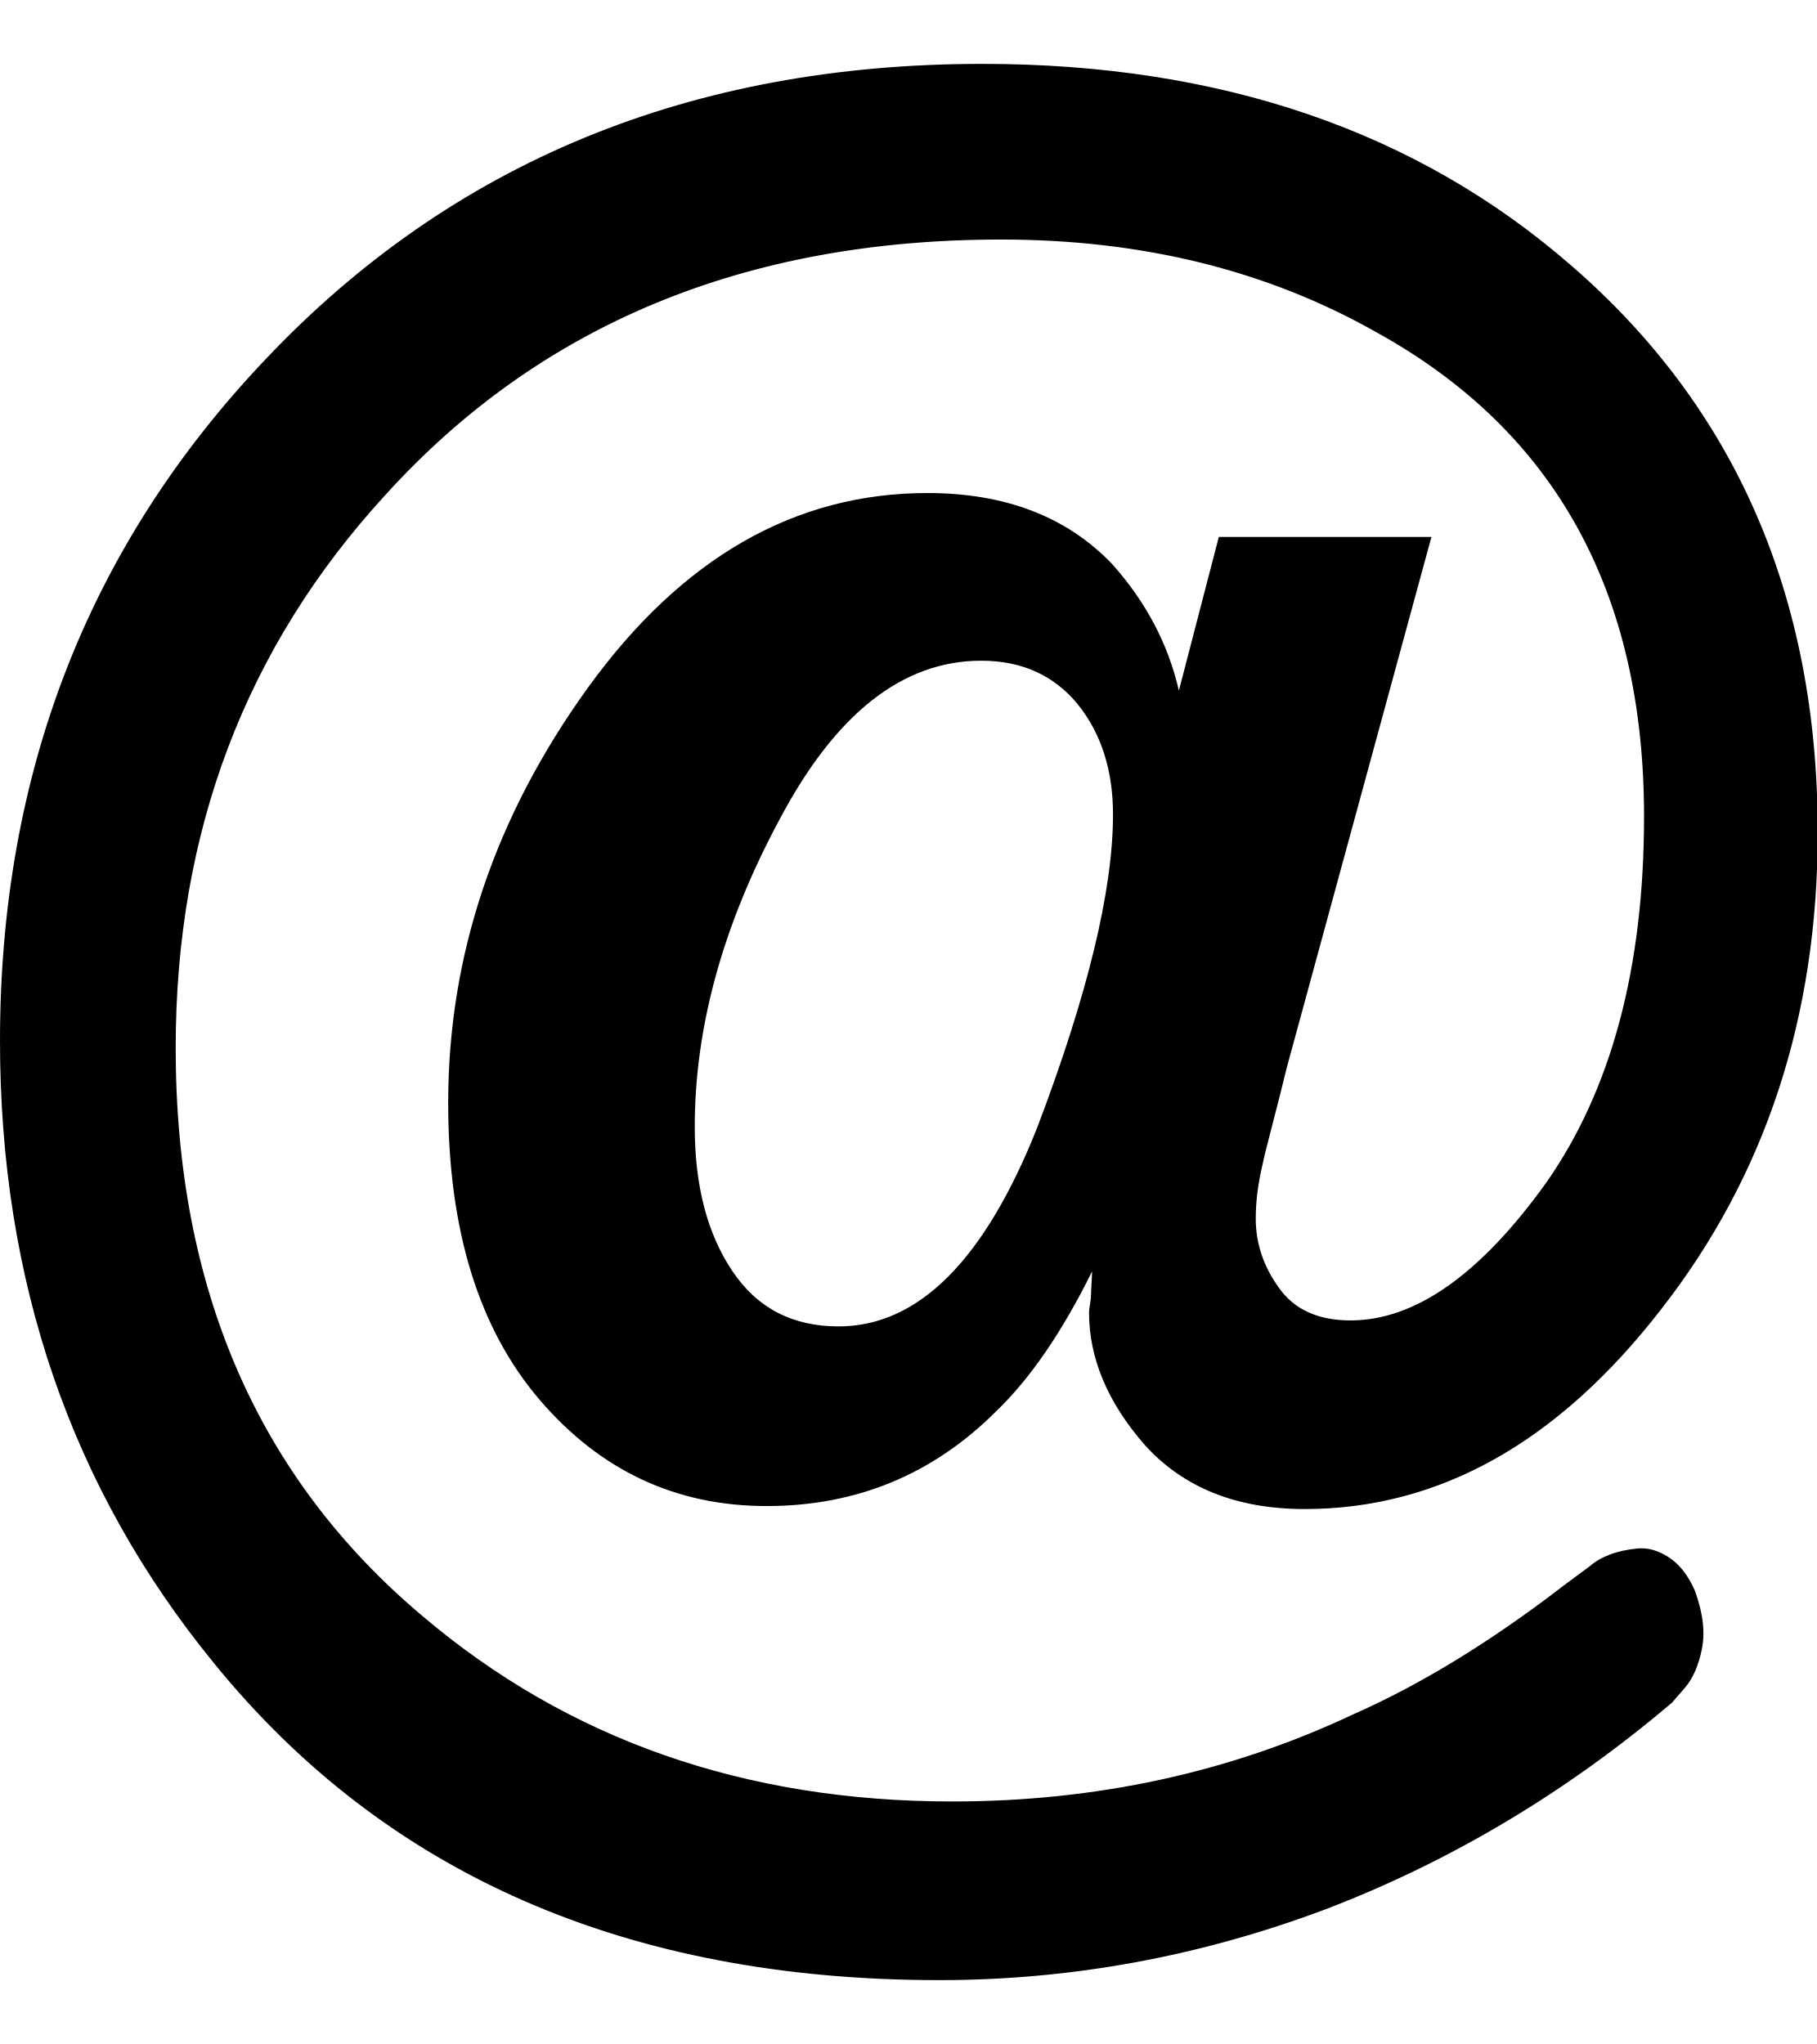
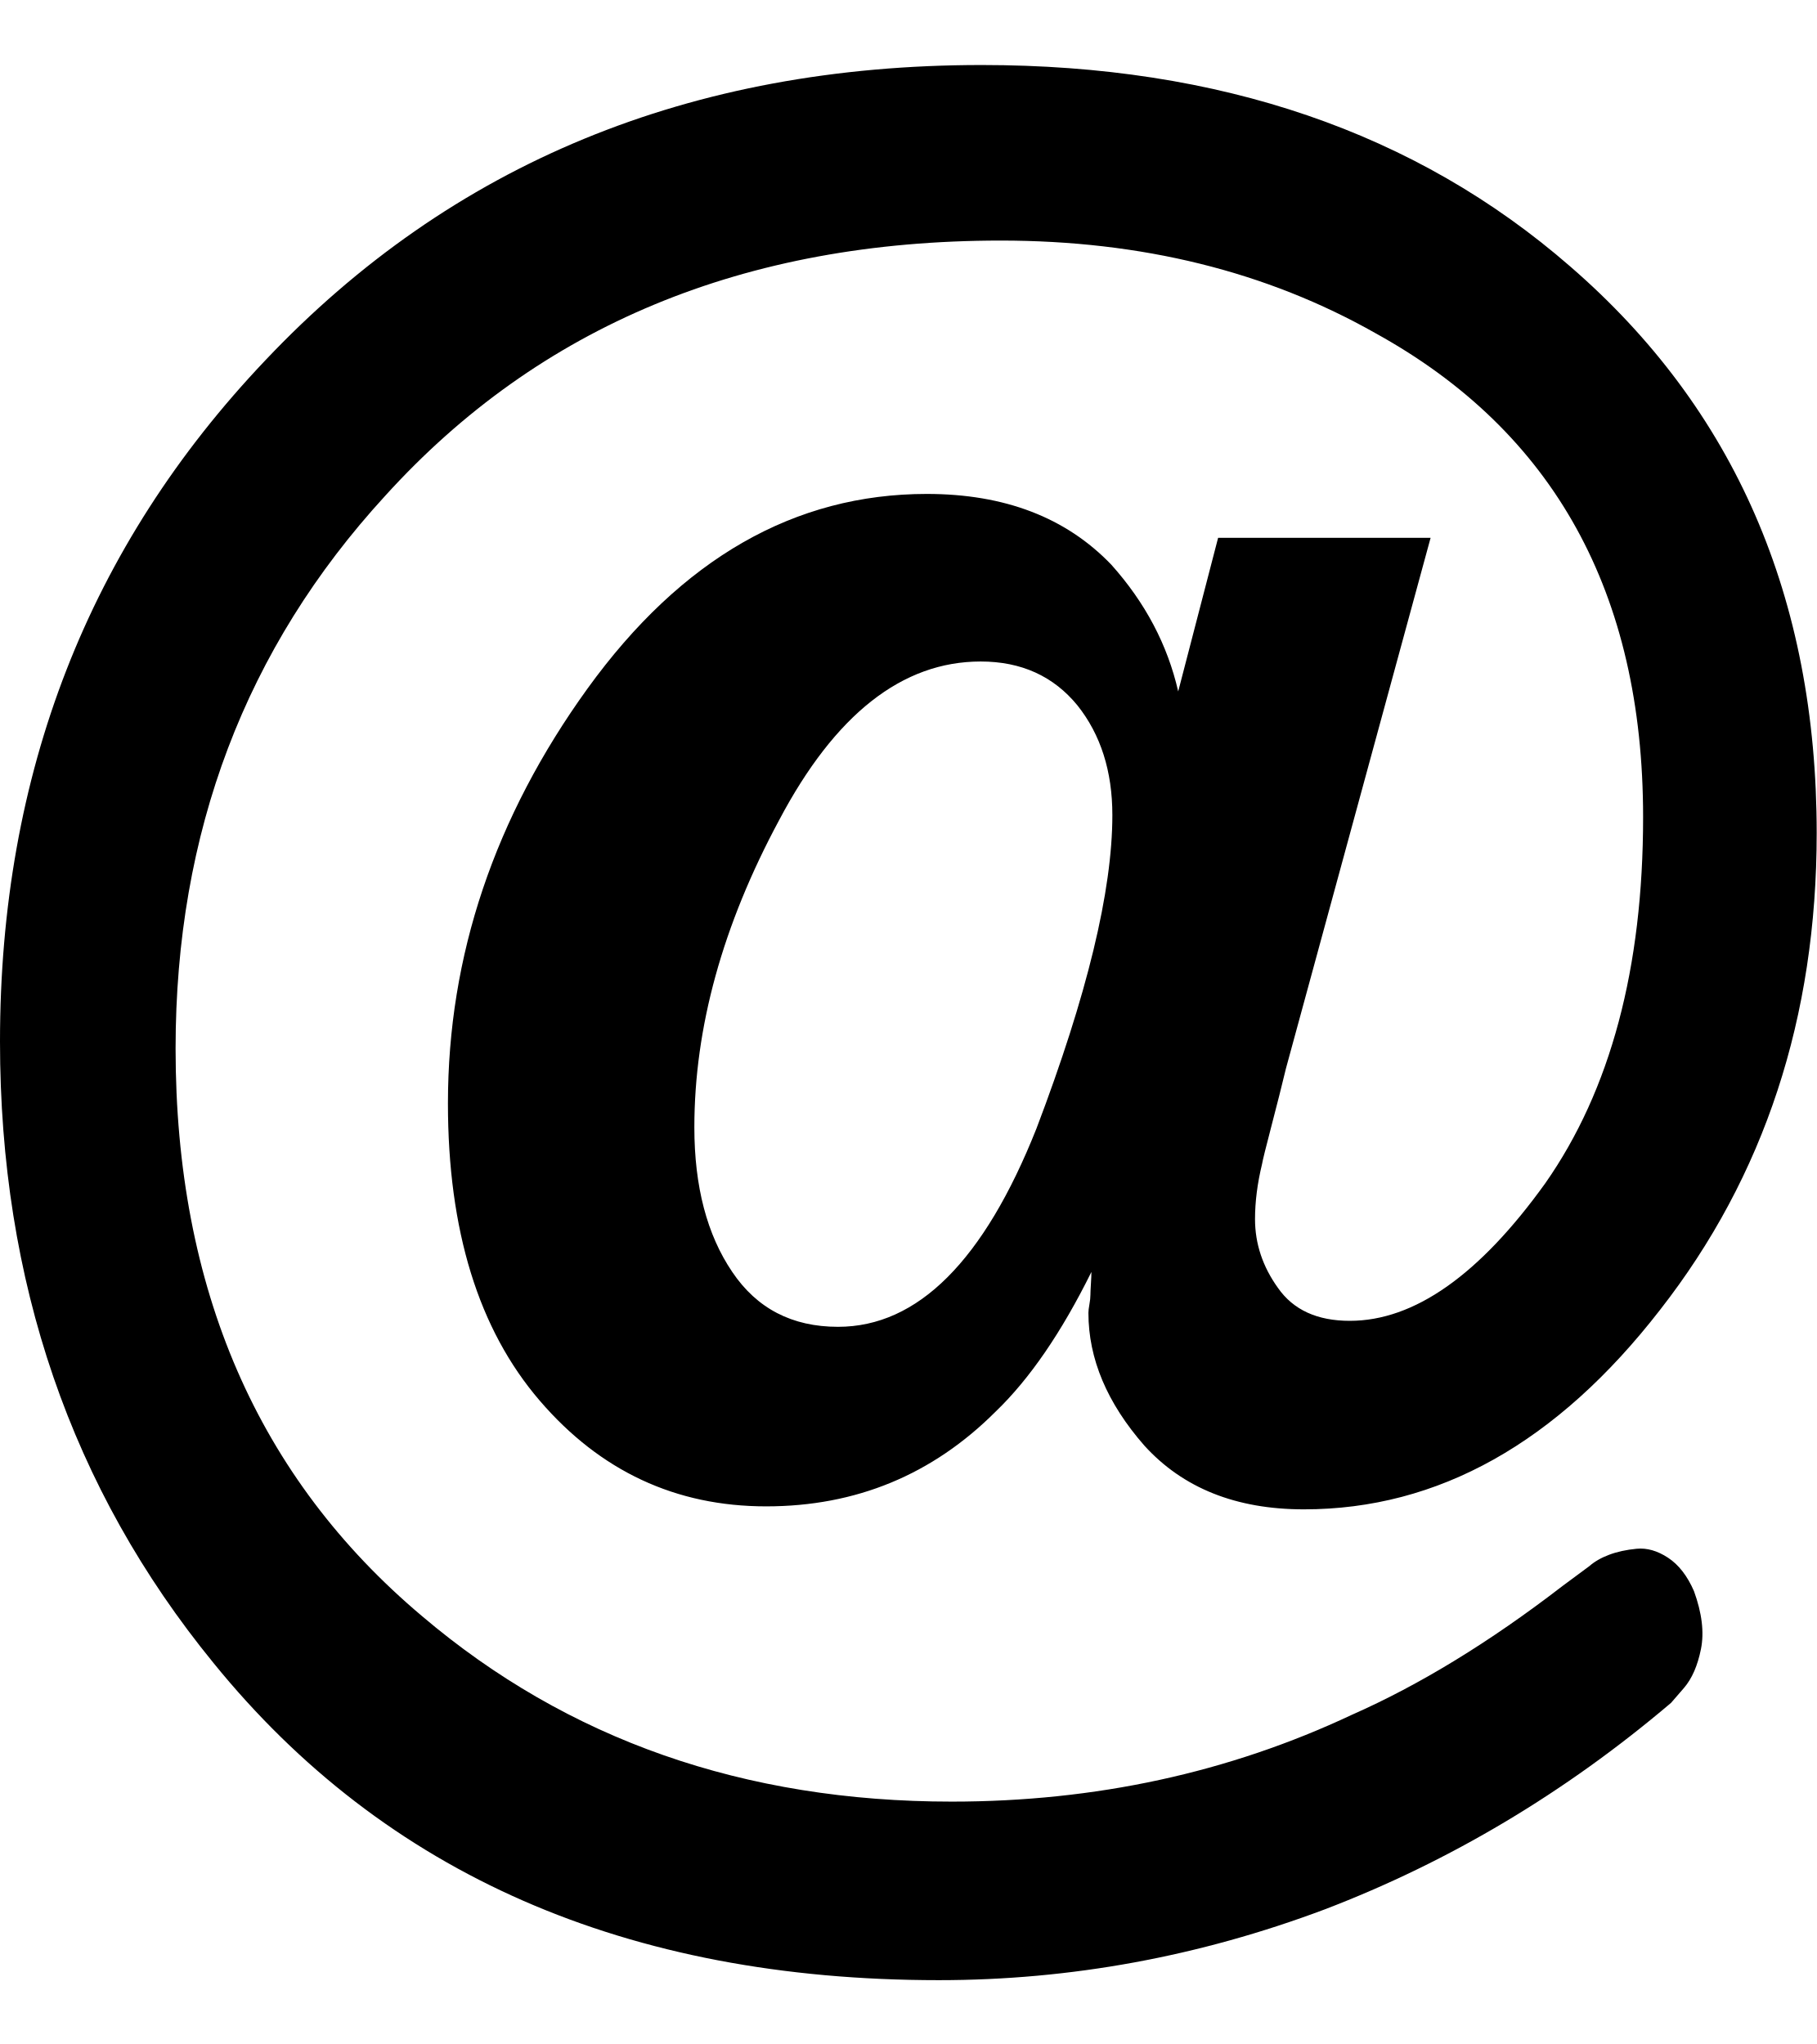
- <svg xmlns="http://www.w3.org/2000/svg" height="1000px" width="888.672px">
-   <g>
-     <path d="M0 509.277c0 -131.185 43.294 -242.35 129.883 -333.496c91.146 -96.354 208.008 -144.531 350.586 -144.531c116.536 0 212.565 32.877 288.086 98.632c80.403 69.662 120.605 162.11 120.605 277.344c0 90.169 -25.553 167.969 -76.66 233.399c-50.456 65.104 -108.561 97.656 -174.316 97.656c-33.204 0 -59.245 -10.417 -78.125 -31.25c-18.23 -20.833 -27.344 -42.481 -27.344 -64.941c0 -0.977 0.163 -2.361 0.488 -4.151c0.326 -1.79 0.488 -3.336 0.488 -4.639c0 -0.976 0.082 -2.766 0.245 -5.371c0.162 -2.604 0.244 -4.557 0.244 -5.859c-14.649 29.622 -30.274 52.409 -46.875 68.359c-30.925 30.925 -68.36 46.387 -112.305 46.387c-44.271 0 -81.217 -17.253 -110.84 -51.758c-29.948 -34.83 -44.922 -83.333 -44.922 -145.508c0 -72.265 22.787 -139.974 68.36 -203.125c45.898 -63.476 101.237 -95.214 166.015 -95.214c38.086 0 68.197 11.556 90.332 34.668c16.602 18.554 27.507 39.225 32.715 62.011c0 0 19.531 -75.195 19.531 -75.195c0 0 104.004 0 104.004 0c0 0 -70.8 259.766 -70.8 259.766c-1.954 8.138 -4.314 17.496 -7.081 28.076c-2.766 10.579 -4.313 16.845 -4.638 18.799c-2.279 9.44 -3.418 18.392 -3.418 26.855c0 12.044 3.743 23.275 11.23 33.691c7.487 10.743 19.206 16.114 35.157 16.114c31.575 0 63.476 -22.461 95.703 -67.383c31.901 -45.573 47.851 -105.306 47.851 -179.199c0 -109.701 -43.62 -188.64 -130.859 -236.817c-53.386 -30.273 -114.583 -45.41 -183.594 -45.41c-125.325 0 -225.749 41.667 -301.269 125c-68.36 74.544 -102.54 164.714 -102.54 270.508c0 117.513 40.202 210.124 120.606 277.832c71.289 60.547 157.715 90.82 259.277 90.82c70.313 0 135.58 -14.16 195.801 -42.48c33.203 -14.649 67.546 -35.645 103.027 -62.988c0 0 13.184 -9.766 13.184 -9.766c2.604 -2.279 5.859 -4.15 9.766 -5.615c3.906 -1.465 8.382 -2.442 13.427 -2.93c5.046 -0.488 10.173 0.977 15.381 4.395c5.209 3.418 9.44 8.87 12.696 16.357c3.906 10.742 5.045 20.182 3.418 28.32c-1.628 8.138 -4.395 14.486 -8.301 19.043c0 0 -6.348 7.324 -6.348 7.324c-51.758 43.946 -108.236 77.637 -169.434 101.075c-61.523 23.112 -124.511 34.668 -188.964 34.668c-152.67 0 -270.996 -51.758 -354.981 -155.274c-69.661 -85.286 -104.492 -186.686 -104.492 -304.199c0 0 0 0 0 0m339.844 41.992c0 28.972 6.185 52.572 18.554 70.801c12.045 17.904 29.297 26.855 51.758 26.855c39.063 0 71.452 -32.389 97.168 -97.168c24.74 -65.104 37.11 -116.21 37.11 -153.32c0 -21.484 -5.697 -39.388 -17.09 -53.711c-11.719 -14.323 -27.507 -21.484 -47.364 -21.484c-38.411 0 -71.289 25.879 -98.632 77.637c-27.67 51.432 -41.504 101.562 -41.504 150.39c0 0 0 0 0 0" />
-   </g>
+ <svg xmlns="http://www.w3.org/2000/svg" height="1000" width="888.672">
+   <path d="M0 509.56q0-196.664 129.808-333.304 136.64-144.448 350.384-144.448 174.704 0 287.92 98.576 120.536 104.432 120.536 277.184 0 135.176-76.616 233.264-75.64 97.6-174.216 97.6-49.776 0-78.08-31.232-27.328-31.232-27.328-64.904 0-1.464.488-4.148t.488-4.636q0-1.464.244-5.368t.244-5.856q-21.96 44.408-46.848 68.32-46.36 46.36-112.24 46.36-66.368 0-110.776-51.728-44.896-52.216-44.896-145.424 0-108.336 68.32-203.008 68.808-95.16 165.92-95.16 57.096 0 90.28 34.648 24.888 27.816 32.696 61.976l19.52-75.152h103.944l-70.76 259.616q-2.928 12.2-7.076 28.06t-4.636 18.788q-3.416 14.152-3.416 26.84 0 18.056 11.224 33.672 11.224 16.104 35.136 16.104 47.336 0 95.648-67.344 47.824-68.32 47.824-179.096 0-164.456-130.784-236.68-80.032-45.384-183.488-45.384-187.88 0-301.096 124.928-102.48 111.752-102.48 270.352 0 176.168 120.536 277.672 106.872 90.768 259.128 90.768 105.408 0 195.688-42.456 49.776-21.96 102.968-62.952l13.176-9.76q3.904-3.416 9.76-5.612t13.42-2.928 15.372 4.392 12.688 16.348q5.856 16.104 3.416 28.304t-8.296 19.032l-6.344 7.32q-77.592 65.88-169.336 101.016-92.232 34.648-188.856 34.648-228.872 0-354.776-155.184-104.432-127.856-104.432-304.024zm339.648 41.968q0 43.432 18.544 70.76 18.056 26.84 51.728 26.84 58.56 0 97.112-97.112 37.088-97.6 37.088-153.232 0-32.208-17.08-53.68-17.568-21.472-47.336-21.472-57.584 0-98.576 77.592-41.48 77.104-41.48 150.304z" />
</svg>
